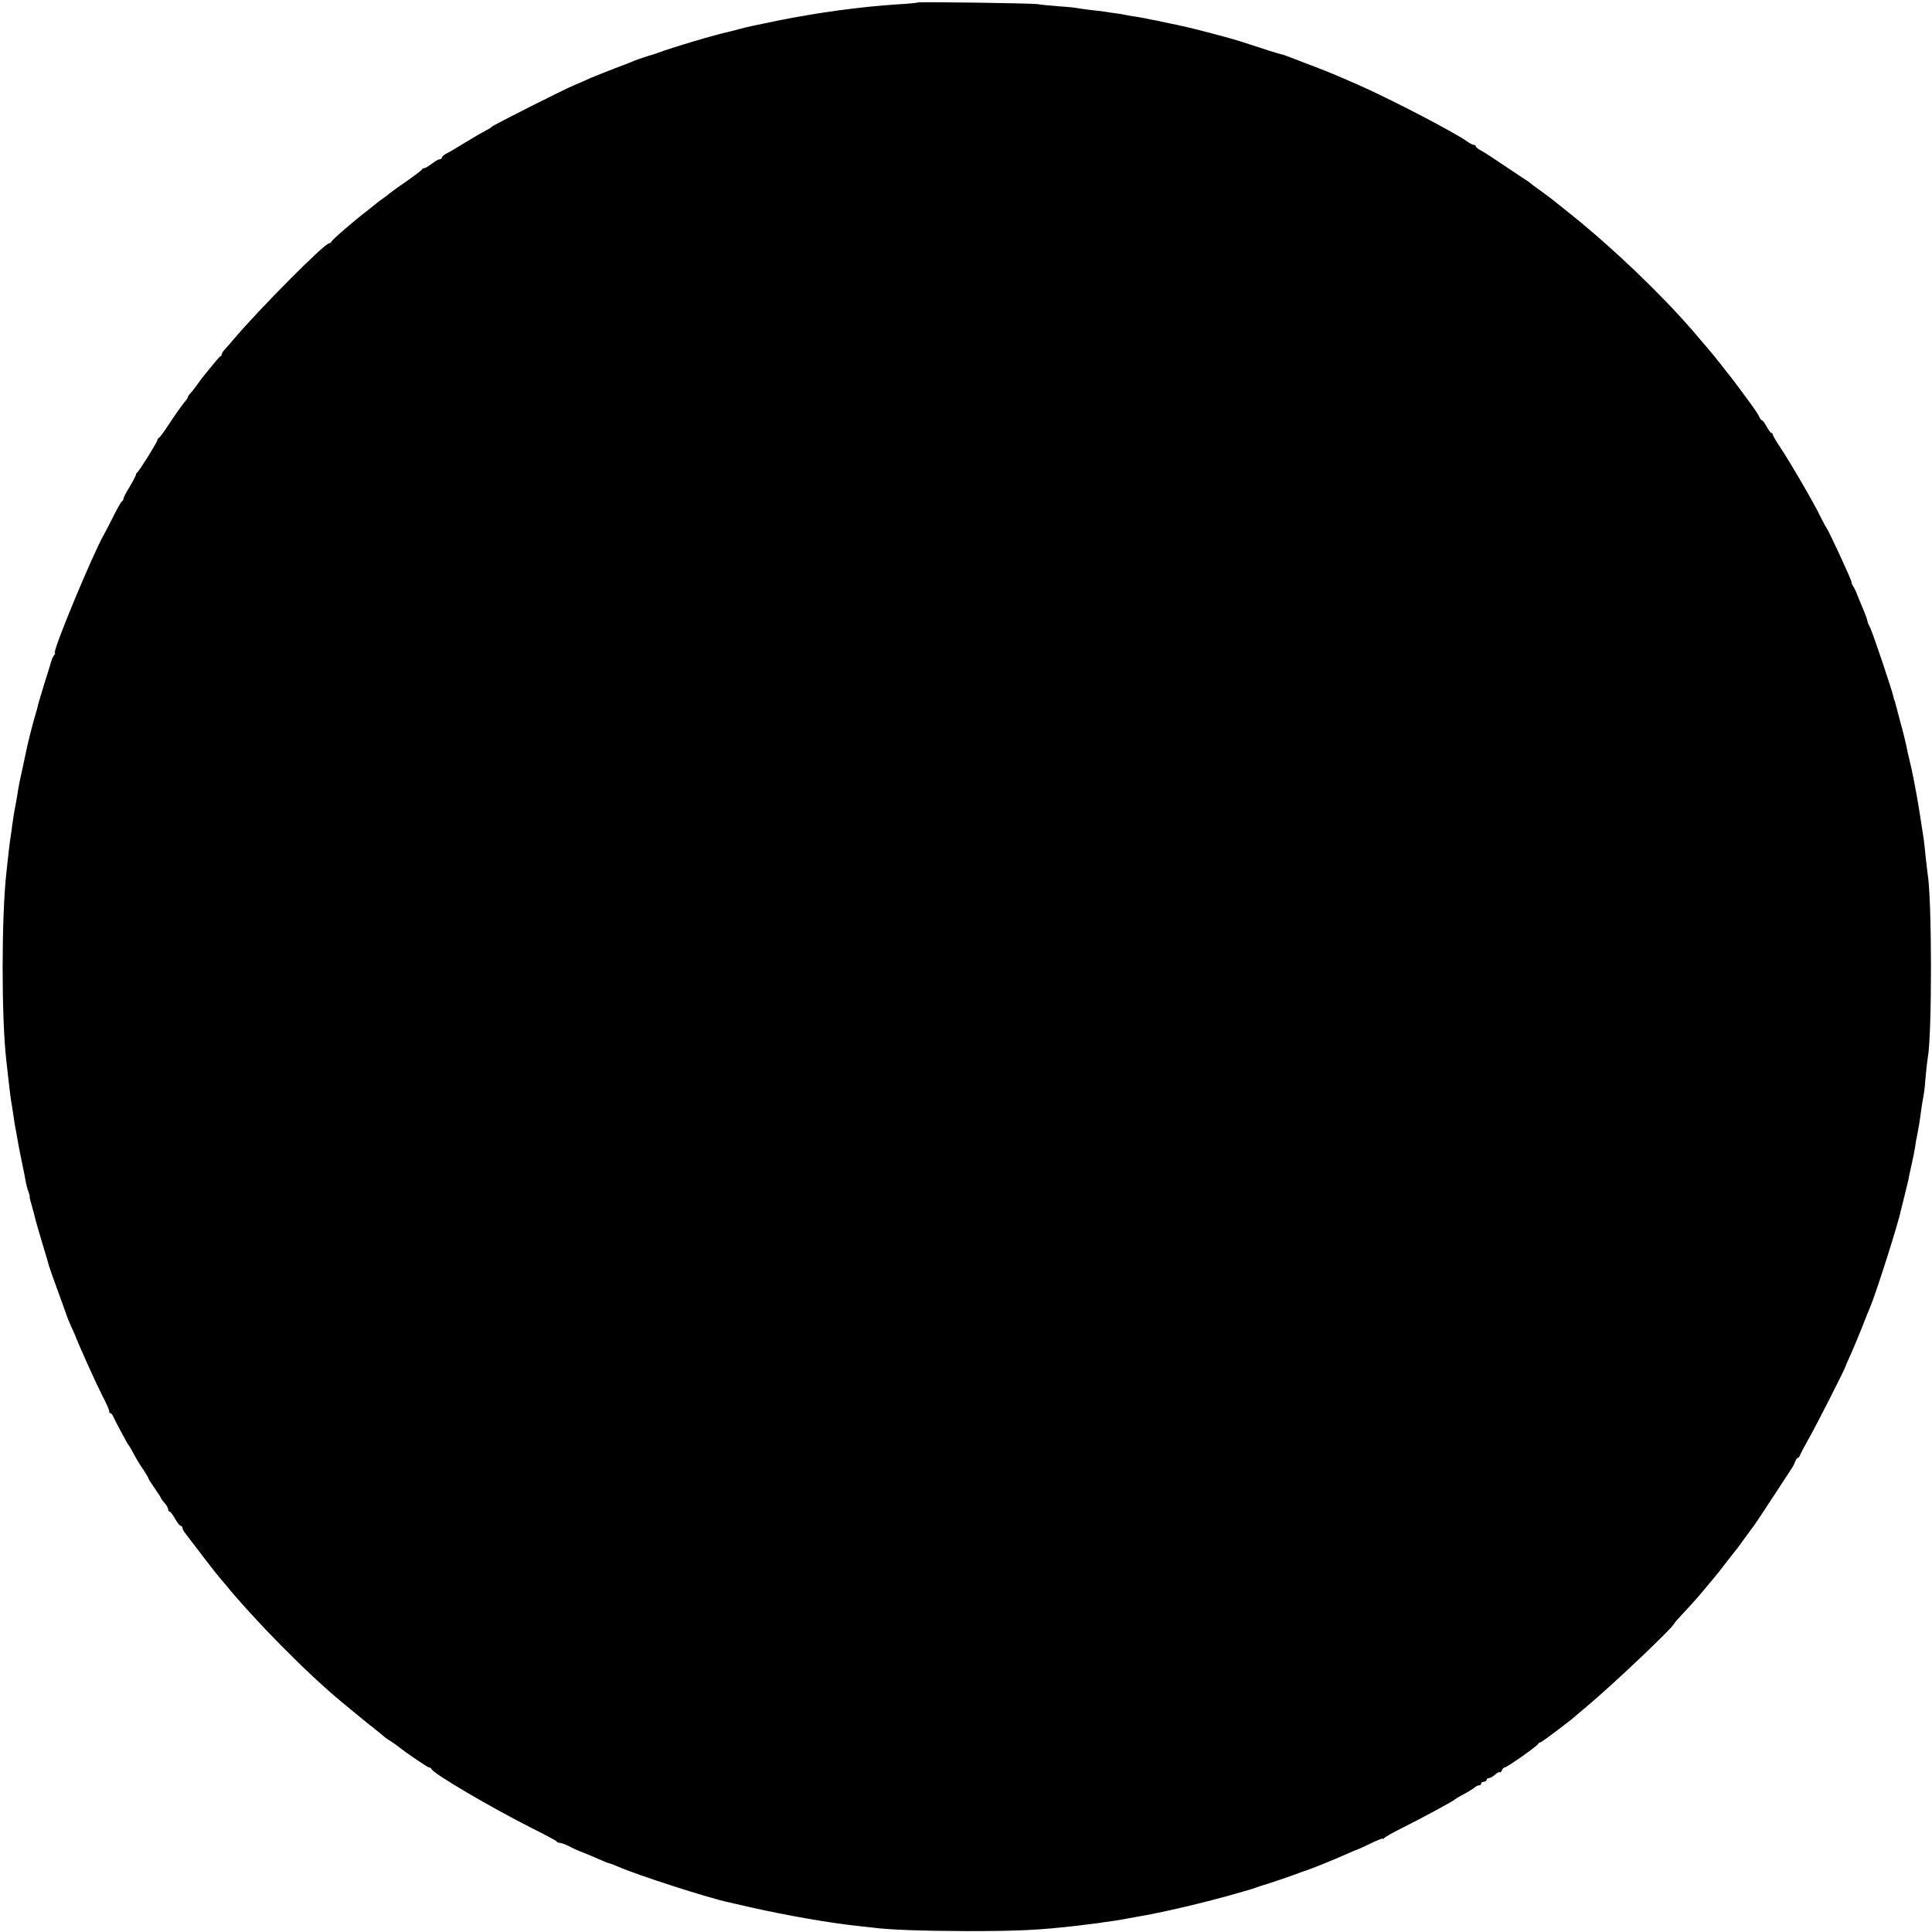
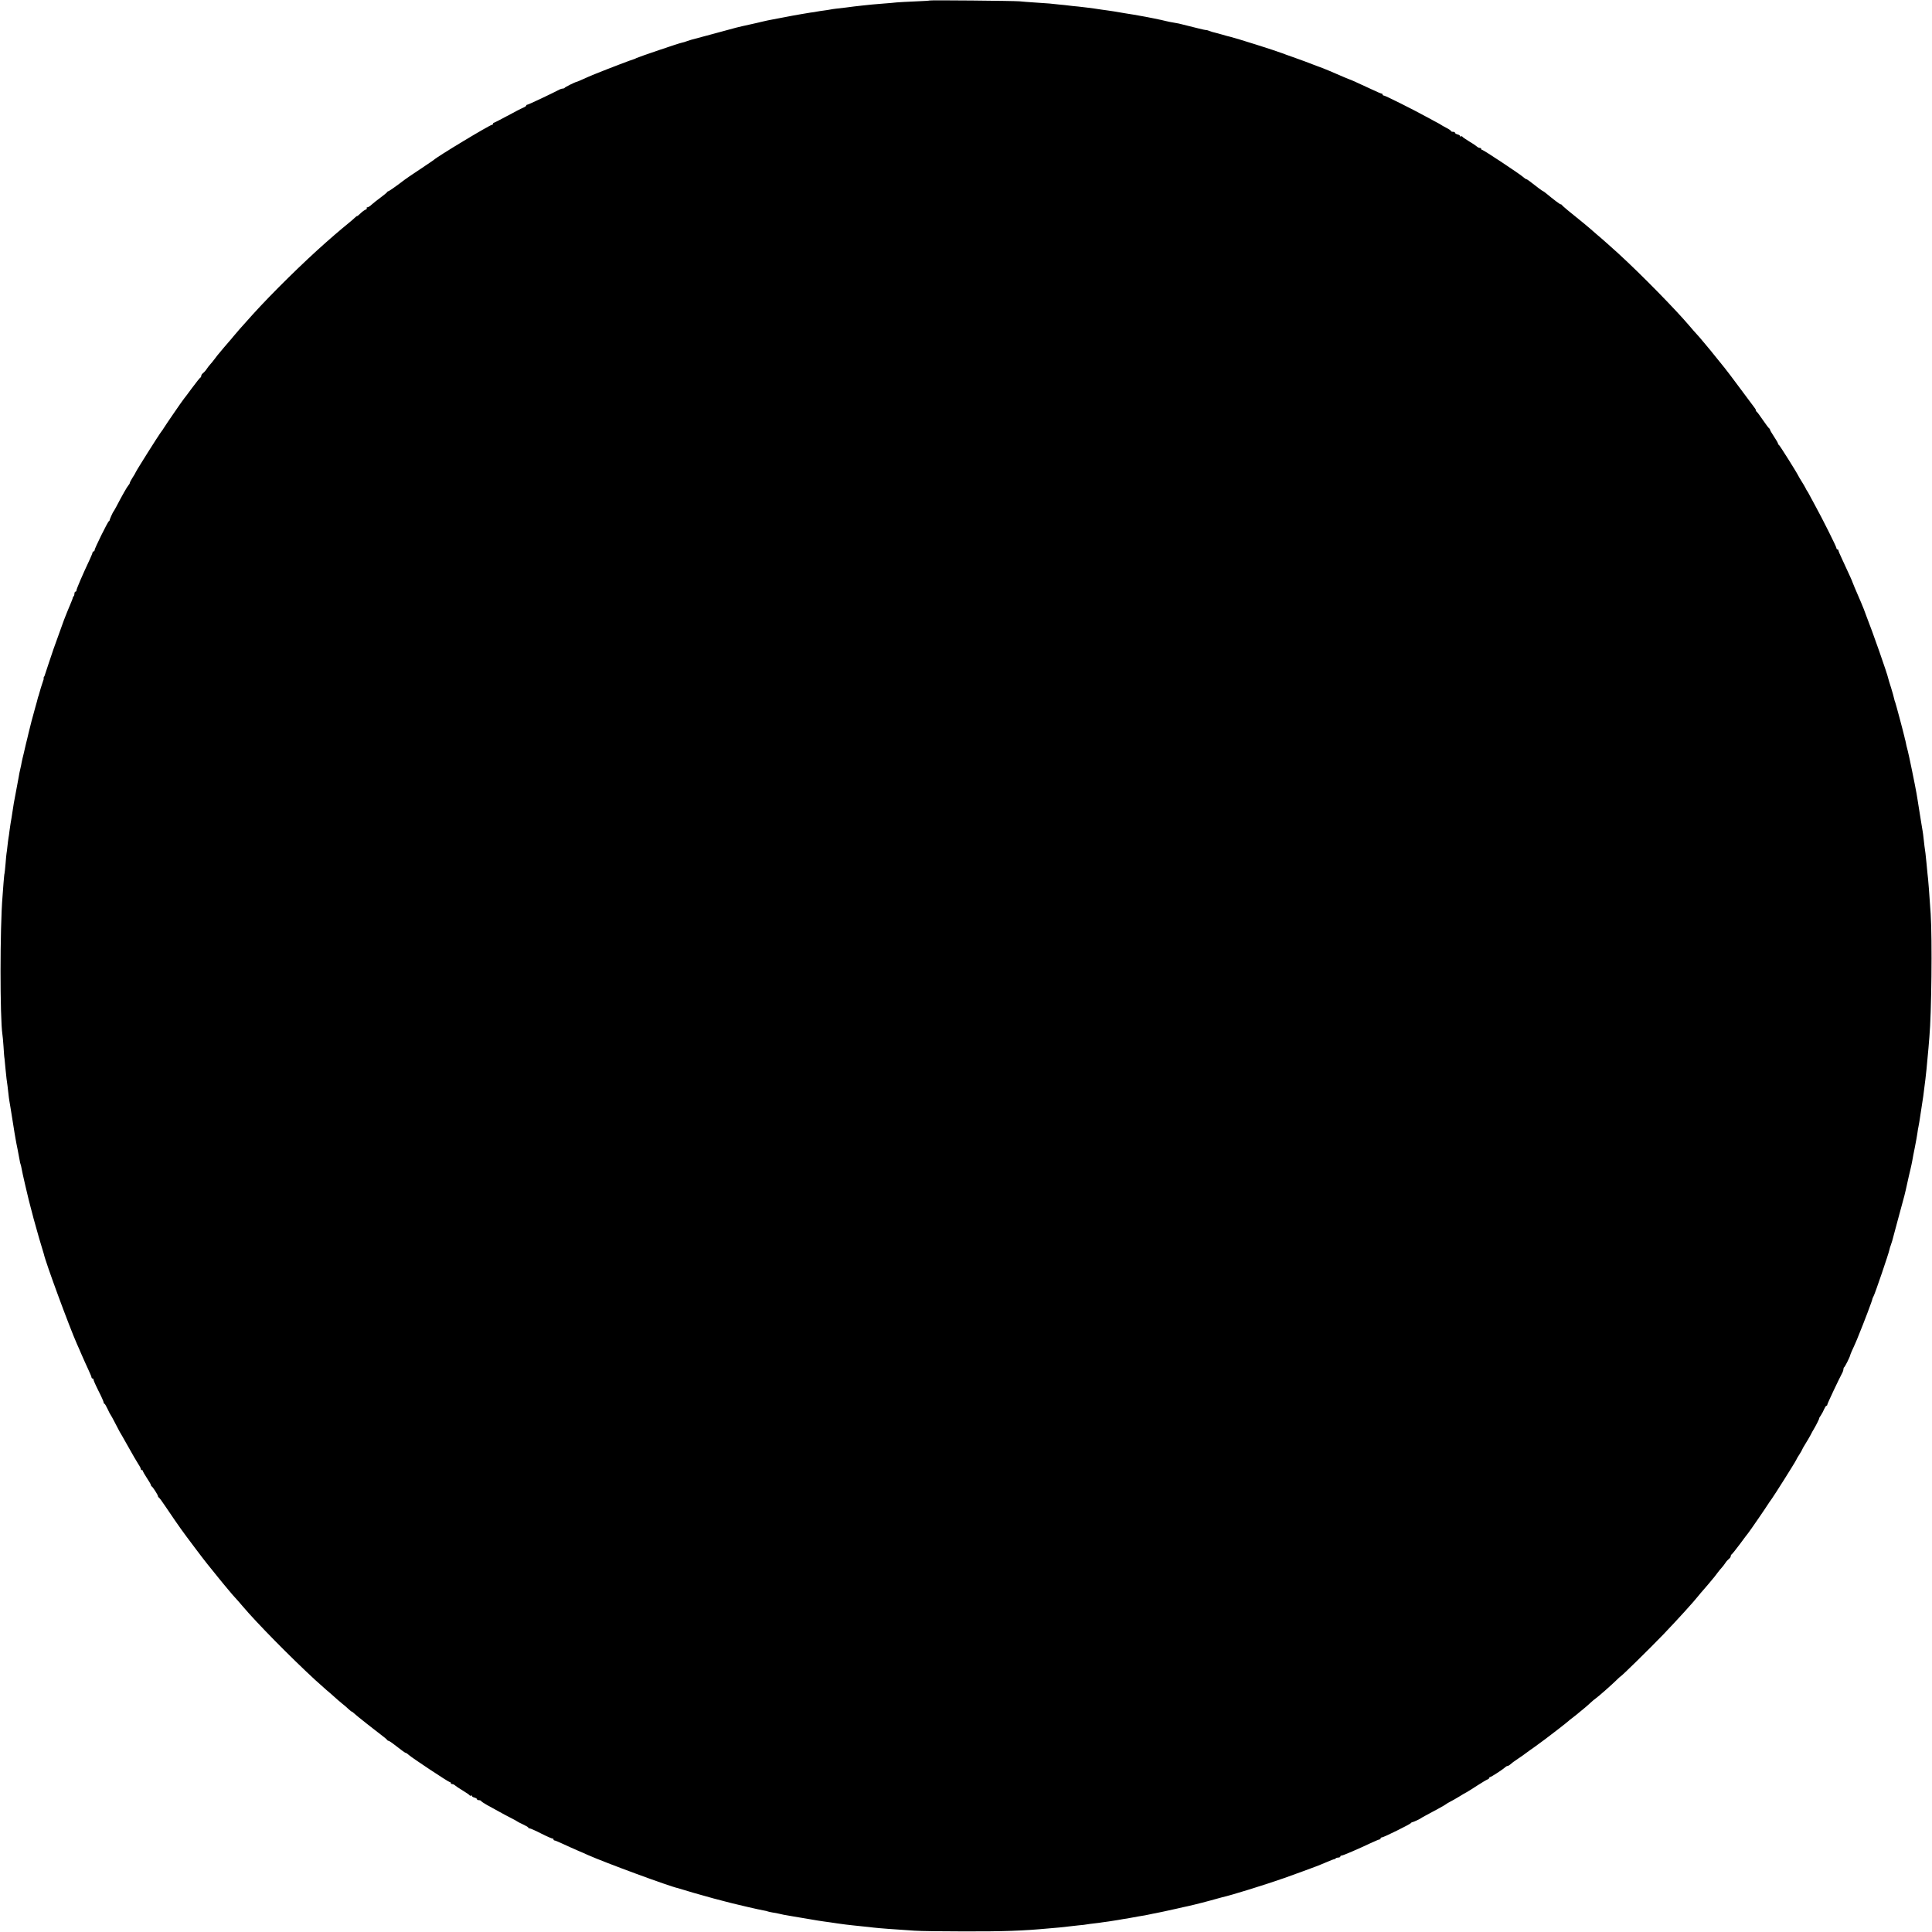
- <svg xmlns="http://www.w3.org/2000/svg" version="1.0" width="1080pt" height="1080pt" viewBox="0 0 1080 1080" preserveAspectRatio="xMidYMid meet">
-   <g transform="translate(0,1080) scale(0.1,-0.1)" fill="#000000" stroke="none">
-     <path d="M5129 10786 c-2 -2 -50 -7 -107 -10 -206 -13 -449 -46 -673 -91 -68 -14 -135 -28 -149 -31 -14 -3 -43 -10 -65 -16 -22 -6 -44 -11 -50 -13 -96 -21 -326 -90 -415 -123 -8 -3 -17 -6 -20 -7 -21 -5 -89 -28 -105 -35 -11 -5 -61 -25 -111 -43 -49 -19 -110 -44 -135 -54 -24 -11 -64 -29 -89 -39 -60 -25 -454 -224 -460 -232 -3 -4 -18 -14 -35 -22 -16 -8 -66 -37 -110 -64 -44 -27 -92 -56 -107 -63 -16 -8 -28 -19 -28 -24 0 -5 -5 -9 -12 -9 -6 0 -26 -11 -44 -25 -18 -14 -37 -25 -42 -25 -6 0 -12 -3 -14 -8 -1 -4 -41 -34 -88 -67 -47 -32 -90 -64 -96 -69 -6 -6 -22 -18 -34 -26 -12 -8 -30 -22 -40 -30 -9 -8 -32 -26 -50 -40 -68 -52 -194 -160 -198 -172 -2 -4 -7 -8 -12 -8 -26 0 -393 -370 -535 -538 -16 -20 -38 -44 -47 -54 -10 -10 -18 -22 -18 -27 0 -5 -3 -11 -8 -13 -4 -1 -25 -25 -47 -53 -22 -27 -42 -52 -45 -55 -3 -3 -17 -21 -30 -40 -14 -19 -32 -44 -42 -54 -10 -11 -18 -23 -18 -26 0 -4 -9 -18 -21 -31 -11 -13 -46 -62 -77 -109 -30 -47 -59 -86 -64 -88 -4 -2 -8 -7 -8 -12 0 -10 -101 -173 -113 -181 -5 -3 -8 -9 -7 -13 0 -4 -15 -33 -34 -65 -20 -32 -36 -63 -36 -69 0 -6 -3 -12 -8 -14 -4 -1 -27 -41 -50 -88 -24 -47 -47 -92 -52 -100 -65 -115 -291 -660 -273 -660 3 0 1 -6 -4 -12 -6 -7 -13 -22 -16 -33 -3 -11 -19 -65 -37 -120 -17 -55 -33 -109 -36 -120 -2 -11 -10 -42 -19 -70 -15 -51 -40 -151 -49 -195 -3 -14 -12 -59 -21 -100 -20 -89 -20 -91 -30 -155 -5 -27 -9 -52 -10 -55 -3 -11 -18 -107 -20 -130 -2 -14 -6 -41 -9 -60 -4 -31 -10 -78 -21 -185 -27 -246 -27 -807 0 -1040 2 -16 6 -53 9 -81 12 -105 16 -140 21 -164 2 -14 7 -43 10 -65 3 -23 8 -52 10 -65 3 -14 8 -41 11 -60 3 -19 14 -78 25 -130 11 -52 22 -107 24 -122 3 -15 9 -38 15 -52 5 -15 8 -26 6 -26 -2 0 3 -21 11 -47 8 -27 16 -58 19 -71 2 -12 21 -75 40 -140 20 -64 37 -124 39 -132 2 -8 23 -67 46 -130 23 -63 48 -132 55 -153 8 -20 18 -45 23 -55 5 -9 13 -28 19 -42 30 -77 120 -275 153 -340 22 -41 39 -80 39 -87 0 -7 3 -13 8 -13 4 0 12 -10 17 -23 19 -39 79 -152 85 -157 3 -3 16 -25 29 -50 13 -25 37 -64 53 -87 15 -23 28 -44 28 -47 0 -4 16 -29 35 -56 19 -27 35 -52 35 -55 0 -3 9 -15 20 -27 11 -12 20 -28 20 -35 0 -7 4 -13 8 -13 5 0 18 -18 31 -40 12 -22 26 -40 32 -40 5 0 9 -5 9 -11 0 -6 9 -23 21 -37 11 -15 55 -72 97 -127 42 -55 79 -102 82 -105 3 -3 18 -21 34 -40 166 -204 464 -506 657 -665 80 -66 150 -124 184 -150 21 -16 43 -35 49 -40 6 -6 24 -19 41 -29 16 -11 34 -23 40 -28 33 -28 165 -118 173 -118 6 0 12 -4 14 -9 10 -26 338 -218 568 -334 69 -34 128 -66 131 -70 3 -5 9 -8 13 -8 10 1 39 -10 66 -24 14 -8 48 -23 75 -33 28 -11 68 -28 90 -38 22 -10 45 -19 51 -20 6 -1 27 -9 45 -17 108 -48 515 -179 627 -202 9 -2 67 -15 127 -29 186 -42 429 -85 588 -102 29 -3 66 -7 82 -9 95 -13 283 -19 530 -20 289 0 409 6 615 30 30 4 71 9 90 11 19 2 51 7 70 10 19 3 49 7 65 9 17 3 41 7 55 10 14 2 39 7 55 10 128 20 402 85 555 130 30 9 62 17 70 20 8 2 26 8 40 13 14 5 28 10 32 11 19 4 180 59 218 74 14 5 30 11 35 12 15 4 162 63 223 91 29 13 55 24 57 24 2 0 36 15 75 34 38 19 70 31 70 28 0 -4 4 -2 8 3 4 6 52 33 107 60 110 55 277 146 285 154 3 3 25 17 50 30 25 13 52 30 61 37 8 8 21 14 27 14 7 0 12 5 12 10 0 6 7 10 15 10 8 0 15 5 15 10 0 6 6 10 13 10 7 0 23 9 34 19 12 11 23 17 27 14 3 -3 8 2 12 11 3 9 10 16 16 16 12 0 182 120 186 131 2 5 8 9 13 9 7 0 178 129 199 150 3 3 32 27 65 55 137 114 485 444 485 461 0 2 19 24 43 49 66 71 89 97 137 155 25 30 47 57 50 60 3 3 28 34 55 70 28 36 52 67 55 70 3 3 27 34 52 70 26 36 51 70 55 75 5 6 51 75 103 155 52 80 101 155 108 165 7 11 15 28 18 37 4 10 10 18 14 18 4 0 10 8 13 18 4 9 27 53 52 97 40 70 198 382 201 395 0 3 13 32 28 65 15 33 43 101 63 150 19 50 41 104 48 120 32 75 157 468 170 535 2 8 11 44 20 80 9 36 19 76 22 90 2 14 11 54 19 90 8 36 17 81 20 100 2 19 9 55 14 80 5 25 12 66 15 91 3 25 8 57 10 70 2 13 6 37 9 52 3 15 8 62 11 105 4 42 9 86 11 96 25 130 24 901 -1 1035 -1 9 -6 48 -10 86 -4 39 -8 81 -10 95 -2 14 -7 43 -10 65 -3 22 -8 51 -10 65 -10 71 -38 222 -50 275 -8 33 -17 71 -20 85 -11 56 -24 109 -45 185 -12 44 -23 87 -25 95 -2 8 -4 15 -5 15 -1 0 -3 8 -5 18 -6 33 -117 362 -131 389 -8 15 -14 29 -14 30 2 4 -11 40 -25 73 -7 17 -21 50 -31 75 -9 25 -21 49 -26 55 -4 5 -8 15 -8 21 0 13 -122 276 -140 304 -6 8 -19 33 -30 55 -41 85 -165 298 -230 397 -22 32 -40 64 -40 69 0 5 -3 9 -8 9 -4 0 -16 16 -26 35 -11 19 -22 35 -26 35 -4 0 -12 10 -17 23 -9 19 -48 74 -136 191 -12 16 -37 48 -55 70 -17 23 -35 46 -40 51 -6 10 -85 103 -142 169 -176 203 -440 456 -675 645 -118 95 -112 90 -175 136 -30 21 -57 42 -60 45 -3 3 -13 10 -22 15 -9 6 -63 42 -120 80 -57 39 -115 77 -130 84 -16 8 -28 18 -28 23 0 4 -5 8 -11 8 -6 0 -23 8 -37 19 -76 54 -450 248 -617 320 -137 60 -150 65 -230 96 -38 14 -95 36 -125 48 -30 12 -60 22 -65 23 -10 1 -108 32 -235 74 -49 16 -257 71 -320 84 -14 3 -47 11 -75 16 -27 6 -61 13 -75 16 -14 2 -38 7 -55 11 -16 3 -39 7 -50 9 -11 1 -36 5 -55 9 -19 4 -46 9 -60 10 -14 2 -41 6 -60 9 -19 3 -60 8 -90 11 -30 4 -62 8 -70 10 -8 2 -55 7 -105 10 -49 4 -101 9 -115 12 -28 5 -666 14 -671 9z" />
+ <svg xmlns="http://www.w3.org/2000/svg" version="1.0" width="1920pt" height="1920pt" viewBox="0 0 1920 1920" preserveAspectRatio="xMidYMid meet">
+   <g transform="translate(0,1920) scale(0.1,-0.1)" fill="#000000" stroke="none">
+     <path d="M9238 19195 c-1 -2 -66 -6 -143 -9 -77 -3 -161 -8 -185 -10 -25 -3 -81 -8 -125 -11 -44 -3 -98 -8 -120 -10 -22 -2 -65 -7 -95 -10 -30 -3 -66 -7 -80 -9 -14 -2 -52 -7 -85 -11 -33 -4 -76 -9 -95 -11 -19 -2 -46 -6 -60 -9 -14 -3 -43 -7 -65 -10 -22 -3 -51 -7 -65 -10 -14 -3 -43 -8 -65 -10 -22 -3 -62 -10 -90 -15 -27 -5 -66 -12 -85 -15 -19 -3 -66 -12 -105 -20 -38 -8 -86 -17 -105 -20 -19 -3 -60 -12 -90 -19 -30 -8 -91 -21 -135 -31 -44 -9 -102 -23 -130 -30 -27 -7 -135 -37 -240 -65 -104 -28 -197 -53 -205 -55 -8 -2 -27 -8 -43 -14 -15 -6 -38 -13 -50 -15 -32 -6 -428 -141 -452 -153 -11 -6 -22 -11 -25 -11 -11 -1 -262 -97 -375 -143 -16 -7 -32 -13 -35 -14 -3 -1 -21 -9 -40 -17 -91 -41 -115 -51 -121 -52 -15 -2 -114 -52 -117 -58 -2 -5 -10 -8 -18 -8 -8 0 -22 -4 -32 -9 -67 -36 -311 -151 -320 -151 -7 0 -12 -4 -12 -9 0 -5 -15 -15 -32 -22 -18 -7 -89 -44 -157 -81 -69 -37 -129 -68 -133 -68 -4 0 -8 -4 -8 -10 0 -5 -5 -10 -10 -10 -21 0 -549 -318 -580 -350 -3 -3 -66 -45 -140 -95 -74 -49 -142 -95 -150 -102 -70 -54 -153 -113 -160 -113 -4 0 -10 -4 -12 -8 -1 -5 -30 -28 -63 -53 -33 -24 -73 -56 -90 -71 -16 -16 -36 -28 -43 -28 -7 0 -11 -4 -7 -9 3 -5 -3 -12 -13 -15 -10 -4 -33 -20 -50 -37 -18 -17 -32 -29 -32 -26 0 4 -10 -4 -23 -16 -13 -12 -34 -31 -48 -42 -31 -25 -140 -116 -155 -130 -6 -5 -42 -37 -80 -70 -235 -207 -543 -511 -734 -722 -110 -122 -170 -190 -192 -218 -13 -16 -30 -37 -38 -45 -8 -9 -33 -38 -55 -64 -22 -27 -45 -54 -50 -60 -6 -6 -24 -29 -40 -51 -17 -22 -38 -49 -49 -60 -10 -11 -25 -31 -34 -45 -9 -14 -25 -31 -34 -38 -10 -7 -18 -19 -18 -27 0 -7 -4 -15 -8 -17 -5 -1 -42 -48 -83 -103 -40 -55 -76 -102 -79 -105 -10 -10 -185 -265 -205 -298 -5 -9 -12 -19 -15 -22 -6 -5 -109 -164 -140 -215 -8 -13 -40 -64 -70 -112 -30 -48 -55 -90 -55 -93 0 -3 -13 -24 -28 -47 -15 -24 -27 -47 -27 -52 0 -5 -6 -16 -13 -23 -12 -12 -64 -103 -121 -213 -12 -22 -23 -42 -26 -45 -8 -8 -42 -84 -40 -89 1 -2 -3 -7 -8 -10 -12 -8 -142 -271 -142 -288 0 -7 -4 -13 -10 -13 -5 0 -10 -4 -10 -10 0 -5 -13 -37 -29 -72 -70 -148 -131 -291 -131 -304 0 -8 -4 -14 -10 -14 -5 0 -10 -8 -10 -18 0 -10 -3 -22 -7 -26 -5 -4 -8 -11 -9 -14 -1 -9 -12 -38 -29 -77 -7 -16 -17 -41 -23 -55 -5 -14 -15 -38 -22 -55 -7 -16 -20 -52 -30 -80 -83 -228 -106 -294 -137 -390 -20 -60 -37 -112 -38 -115 0 -3 -4 -11 -8 -17 -5 -7 -6 -13 -3 -13 3 0 -1 -17 -9 -37 -11 -31 -26 -80 -41 -135 -1 -5 -2 -9 -4 -10 -1 -2 -3 -10 -5 -18 -1 -8 -12 -46 -23 -85 -19 -65 -60 -221 -67 -255 -2 -8 -8 -33 -13 -55 -6 -22 -13 -51 -16 -65 -3 -14 -12 -53 -20 -87 -9 -34 -18 -75 -21 -90 -2 -15 -7 -38 -10 -50 -12 -53 -14 -62 -19 -94 -3 -19 -14 -79 -25 -134 -18 -91 -30 -157 -46 -270 -4 -22 -8 -51 -11 -65 -2 -14 -6 -45 -10 -70 -3 -25 -7 -56 -10 -70 -2 -14 -7 -49 -10 -79 -3 -30 -7 -62 -9 -71 -2 -9 -6 -56 -10 -106 -4 -49 -9 -91 -10 -94 -2 -3 -6 -46 -10 -95 -4 -50 -8 -110 -10 -135 -26 -310 -26 -1205 -1 -1371 3 -13 7 -67 11 -120 3 -53 7 -107 10 -120 2 -13 6 -60 10 -104 4 -44 9 -87 10 -96 3 -16 16 -116 20 -159 1 -14 5 -41 8 -60 4 -19 15 -93 27 -165 11 -71 22 -140 24 -151 2 -12 7 -38 10 -58 3 -21 13 -70 21 -109 8 -40 17 -87 20 -106 3 -19 7 -37 9 -40 2 -3 7 -22 10 -41 3 -19 19 -93 36 -165 40 -168 35 -150 55 -225 9 -36 19 -72 21 -80 2 -8 10 -40 19 -70 9 -30 18 -64 21 -75 8 -31 10 -37 24 -85 8 -25 14 -47 15 -50 1 -3 8 -25 15 -50 7 -25 14 -47 15 -50 18 -87 255 -728 329 -895 8 -16 28 -64 46 -105 18 -41 47 -107 66 -147 19 -40 34 -77 34 -83 0 -5 5 -10 12 -10 6 0 9 -2 6 -5 -3 -3 19 -54 48 -112 30 -58 54 -112 54 -120 0 -7 3 -13 8 -13 4 0 18 -24 31 -52 13 -29 27 -55 30 -58 3 -3 23 -39 44 -80 21 -41 42 -82 47 -90 6 -8 35 -60 66 -115 76 -135 89 -157 118 -204 15 -22 26 -45 26 -51 0 -5 5 -10 10 -10 6 0 10 -4 10 -9 0 -5 18 -37 40 -70 22 -33 40 -64 40 -70 0 -5 3 -11 8 -13 10 -4 62 -85 62 -97 0 -5 4 -11 8 -13 5 -1 36 -43 69 -93 33 -49 73 -108 89 -131 16 -23 44 -63 63 -90 37 -53 235 -316 263 -349 16 -20 53 -65 113 -140 17 -21 35 -43 40 -49 6 -6 30 -36 55 -66 25 -30 56 -67 70 -81 14 -15 45 -50 70 -80 143 -169 471 -502 721 -733 41 -37 91 -82 112 -100 21 -17 55 -47 76 -66 21 -19 57 -51 81 -70 24 -19 55 -45 67 -58 13 -12 26 -22 29 -22 3 0 11 -6 18 -13 15 -14 61 -52 126 -103 25 -19 52 -41 60 -47 8 -7 44 -35 80 -62 36 -27 67 -53 68 -57 2 -4 8 -8 13 -8 8 0 51 -31 139 -100 14 -11 29 -20 33 -20 4 0 17 -9 29 -20 30 -28 395 -270 407 -270 6 0 11 -4 11 -10 0 -5 6 -10 14 -10 8 0 21 -6 28 -13 7 -7 42 -31 78 -52 36 -22 67 -43 68 -48 2 -4 8 -5 13 -1 5 3 9 1 9 -4 0 -6 11 -13 25 -16 14 -4 25 -11 25 -16 0 -6 9 -10 19 -10 11 0 21 -4 23 -9 2 -5 28 -22 58 -39 30 -16 84 -46 120 -66 36 -20 90 -49 120 -64 30 -15 57 -30 60 -33 3 -3 29 -17 58 -30 28 -13 52 -27 52 -31 0 -5 6 -8 13 -8 8 0 62 -24 120 -54 58 -29 109 -51 112 -48 3 3 5 0 5 -6 0 -7 5 -12 10 -12 6 0 43 -15 83 -34 40 -19 106 -48 147 -66 41 -18 89 -38 105 -46 167 -74 808 -311 895 -329 3 -1 25 -8 50 -15 25 -7 47 -14 50 -15 3 -1 25 -7 50 -15 48 -14 54 -16 85 -24 11 -3 45 -12 75 -21 30 -9 62 -17 70 -19 8 -2 44 -12 80 -21 75 -20 57 -15 225 -55 72 -17 146 -33 165 -36 19 -3 38 -8 41 -10 4 -2 24 -6 45 -10 22 -3 55 -9 74 -14 19 -5 53 -12 75 -15 22 -4 50 -9 63 -11 38 -7 65 -11 137 -23 39 -7 84 -14 100 -17 17 -3 44 -7 60 -9 17 -2 46 -6 65 -9 36 -6 102 -15 155 -22 35 -4 85 -10 175 -19 36 -4 81 -8 100 -11 59 -7 198 -17 410 -31 58 -4 278 -7 490 -7 396 -1 588 6 835 29 33 3 85 7 115 10 30 3 71 7 90 10 19 2 63 7 98 11 35 3 73 7 85 10 12 2 46 7 76 10 30 3 64 8 75 10 12 2 41 6 66 9 25 4 68 10 95 15 28 5 66 12 85 14 19 3 46 8 60 11 14 3 39 7 55 10 44 7 87 14 115 21 14 3 36 8 50 10 24 4 119 25 210 45 25 6 54 13 65 15 47 9 168 38 270 66 61 17 115 31 120 33 92 20 432 126 620 192 121 43 273 99 312 114 15 6 39 16 53 21 14 6 39 16 55 23 39 17 68 28 77 29 3 1 10 4 14 9 4 4 16 7 26 7 10 0 18 5 18 10 0 6 6 10 14 10 13 0 156 61 304 131 35 16 67 29 72 29 6 0 10 5 10 10 0 6 6 10 13 10 17 0 280 130 288 142 3 5 9 9 13 9 7 -1 79 32 86 39 3 3 23 14 45 26 97 51 200 108 205 114 3 3 21 14 40 24 19 9 60 33 90 51 30 19 64 39 75 44 11 6 58 35 105 66 47 30 93 58 103 61 9 4 17 10 17 15 0 5 4 9 9 9 10 0 129 77 149 97 7 7 18 13 23 13 6 0 17 6 24 12 23 20 37 31 85 63 25 16 57 39 71 50 14 11 36 27 48 35 13 8 44 31 70 50 26 19 60 44 75 55 48 35 231 177 236 184 3 3 22 19 43 34 20 16 49 38 62 50 14 12 37 31 51 42 14 11 40 34 58 51 18 17 43 38 55 46 28 20 143 121 199 175 24 24 45 43 47 43 8 0 293 280 425 417 148 155 306 329 352 388 13 16 30 37 38 45 8 9 33 38 55 64 22 27 45 54 50 60 6 6 24 29 40 51 17 22 38 49 49 60 10 11 25 31 34 45 9 14 25 31 34 38 10 7 18 19 18 27 0 7 4 15 8 17 5 2 42 48 83 103 40 55 76 102 79 105 10 10 185 265 205 298 6 9 12 19 15 22 6 5 109 164 140 215 8 13 40 64 70 112 30 48 55 90 55 93 0 3 13 24 28 47 15 24 27 45 27 48 0 3 15 29 33 58 18 29 41 68 51 87 9 19 23 44 30 55 23 38 59 110 55 110 -2 0 5 14 17 30 11 17 26 45 33 63 8 17 17 32 22 32 5 0 9 5 9 12 0 9 115 253 151 320 5 10 9 24 9 32 0 8 3 16 7 18 7 3 57 102 59 117 0 3 8 23 17 44 10 20 24 54 34 75 9 20 17 39 18 42 1 3 7 19 14 35 53 128 142 363 139 368 -1 1 5 13 12 27 15 27 149 421 156 457 2 12 9 35 15 50 6 16 12 35 14 43 2 8 27 101 55 205 28 105 58 213 65 240 7 28 21 86 30 130 10 44 23 105 31 135 7 30 16 71 19 90 3 19 14 78 25 130 10 52 22 115 25 140 3 25 8 52 10 60 2 8 6 31 9 50 3 19 12 78 20 130 16 101 25 163 31 220 2 19 6 51 9 70 2 19 7 64 11 100 6 65 8 84 20 215 3 39 7 88 9 110 21 229 29 963 13 1220 -12 185 -25 356 -32 405 -2 14 -6 61 -10 105 -4 44 -9 87 -10 96 -3 16 -16 116 -20 159 -1 14 -5 41 -8 60 -4 19 -15 94 -27 165 -11 72 -22 140 -24 151 -2 12 -7 39 -10 60 -11 66 -77 388 -86 419 -5 17 -11 41 -14 55 -3 14 -7 35 -10 48 -4 12 -8 30 -10 40 -13 57 -88 337 -92 344 -3 5 -7 20 -10 33 -2 14 -16 62 -30 108 -15 45 -27 87 -28 92 -9 47 -159 474 -221 630 -4 11 -9 25 -11 30 -5 18 -62 155 -103 247 -11 26 -21 50 -21 52 0 5 -31 73 -101 224 -22 45 -39 87 -39 92 0 6 -4 10 -10 10 -5 0 -10 6 -10 14 0 13 -140 293 -208 416 -17 30 -41 75 -54 100 -13 25 -25 47 -28 50 -3 3 -11 16 -17 30 -7 14 -24 43 -38 65 -14 22 -28 46 -32 54 -18 38 -187 306 -194 309 -5 2 -9 8 -9 13 0 6 -18 37 -40 70 -22 33 -40 64 -40 69 0 5 -3 10 -7 12 -5 2 -33 39 -63 83 -30 44 -58 82 -62 83 -4 2 -8 8 -8 13 0 6 -4 15 -10 22 -5 7 -71 95 -146 196 -75 101 -145 194 -155 205 -16 20 -47 58 -114 141 -16 21 -35 43 -40 49 -6 6 -30 36 -55 66 -25 30 -56 67 -70 81 -14 15 -45 50 -70 80 -141 166 -475 507 -706 719 -62 56 -169 152 -214 189 -14 12 -45 39 -70 61 -43 36 -83 70 -105 87 -76 60 -171 139 -173 145 -2 5 -8 8 -13 8 -8 0 -71 48 -147 111 -12 10 -25 19 -27 19 -5 0 -60 41 -135 100 -14 11 -29 20 -33 20 -4 0 -17 9 -29 20 -30 28 -395 270 -407 270 -6 0 -11 5 -11 10 0 6 -6 10 -14 10 -8 0 -21 6 -28 13 -7 7 -42 31 -78 52 -36 22 -67 43 -68 48 -2 4 -8 5 -13 1 -5 -3 -9 -1 -9 4 0 6 -11 13 -25 16 -14 4 -25 11 -25 16 0 6 -9 10 -20 10 -11 0 -20 3 -20 8 0 4 -21 19 -47 32 -27 14 -50 27 -53 30 -3 3 -25 15 -50 28 -25 13 -70 37 -100 54 -123 68 -403 208 -416 208 -8 0 -14 5 -14 10 0 6 -4 10 -10 10 -5 0 -47 17 -92 39 -151 70 -219 101 -224 101 -2 0 -26 10 -52 21 -92 41 -229 98 -247 103 -5 2 -19 7 -30 11 -48 19 -194 74 -240 89 -27 10 -57 20 -65 23 -8 4 -17 7 -20 8 -3 1 -12 4 -20 7 -67 26 -463 151 -516 163 -11 2 -44 11 -74 20 -30 9 -65 18 -77 21 -12 2 -35 9 -50 15 -16 6 -29 10 -31 10 -3 -2 -51 8 -92 19 -36 9 -149 37 -185 46 -11 2 -36 7 -55 10 -19 3 -51 9 -70 14 -46 12 -193 42 -277 56 -13 2 -33 6 -45 8 -13 2 -54 9 -93 15 -38 7 -83 14 -100 17 -16 3 -43 7 -60 9 -16 2 -46 6 -65 9 -35 6 -102 15 -150 21 -14 2 -52 6 -85 10 -33 3 -76 7 -95 10 -19 3 -62 7 -95 10 -33 4 -76 8 -95 10 -19 2 -84 6 -145 10 -60 4 -130 9 -155 12 -56 5 -887 13 -892 8z" />
  </g>
</svg>
